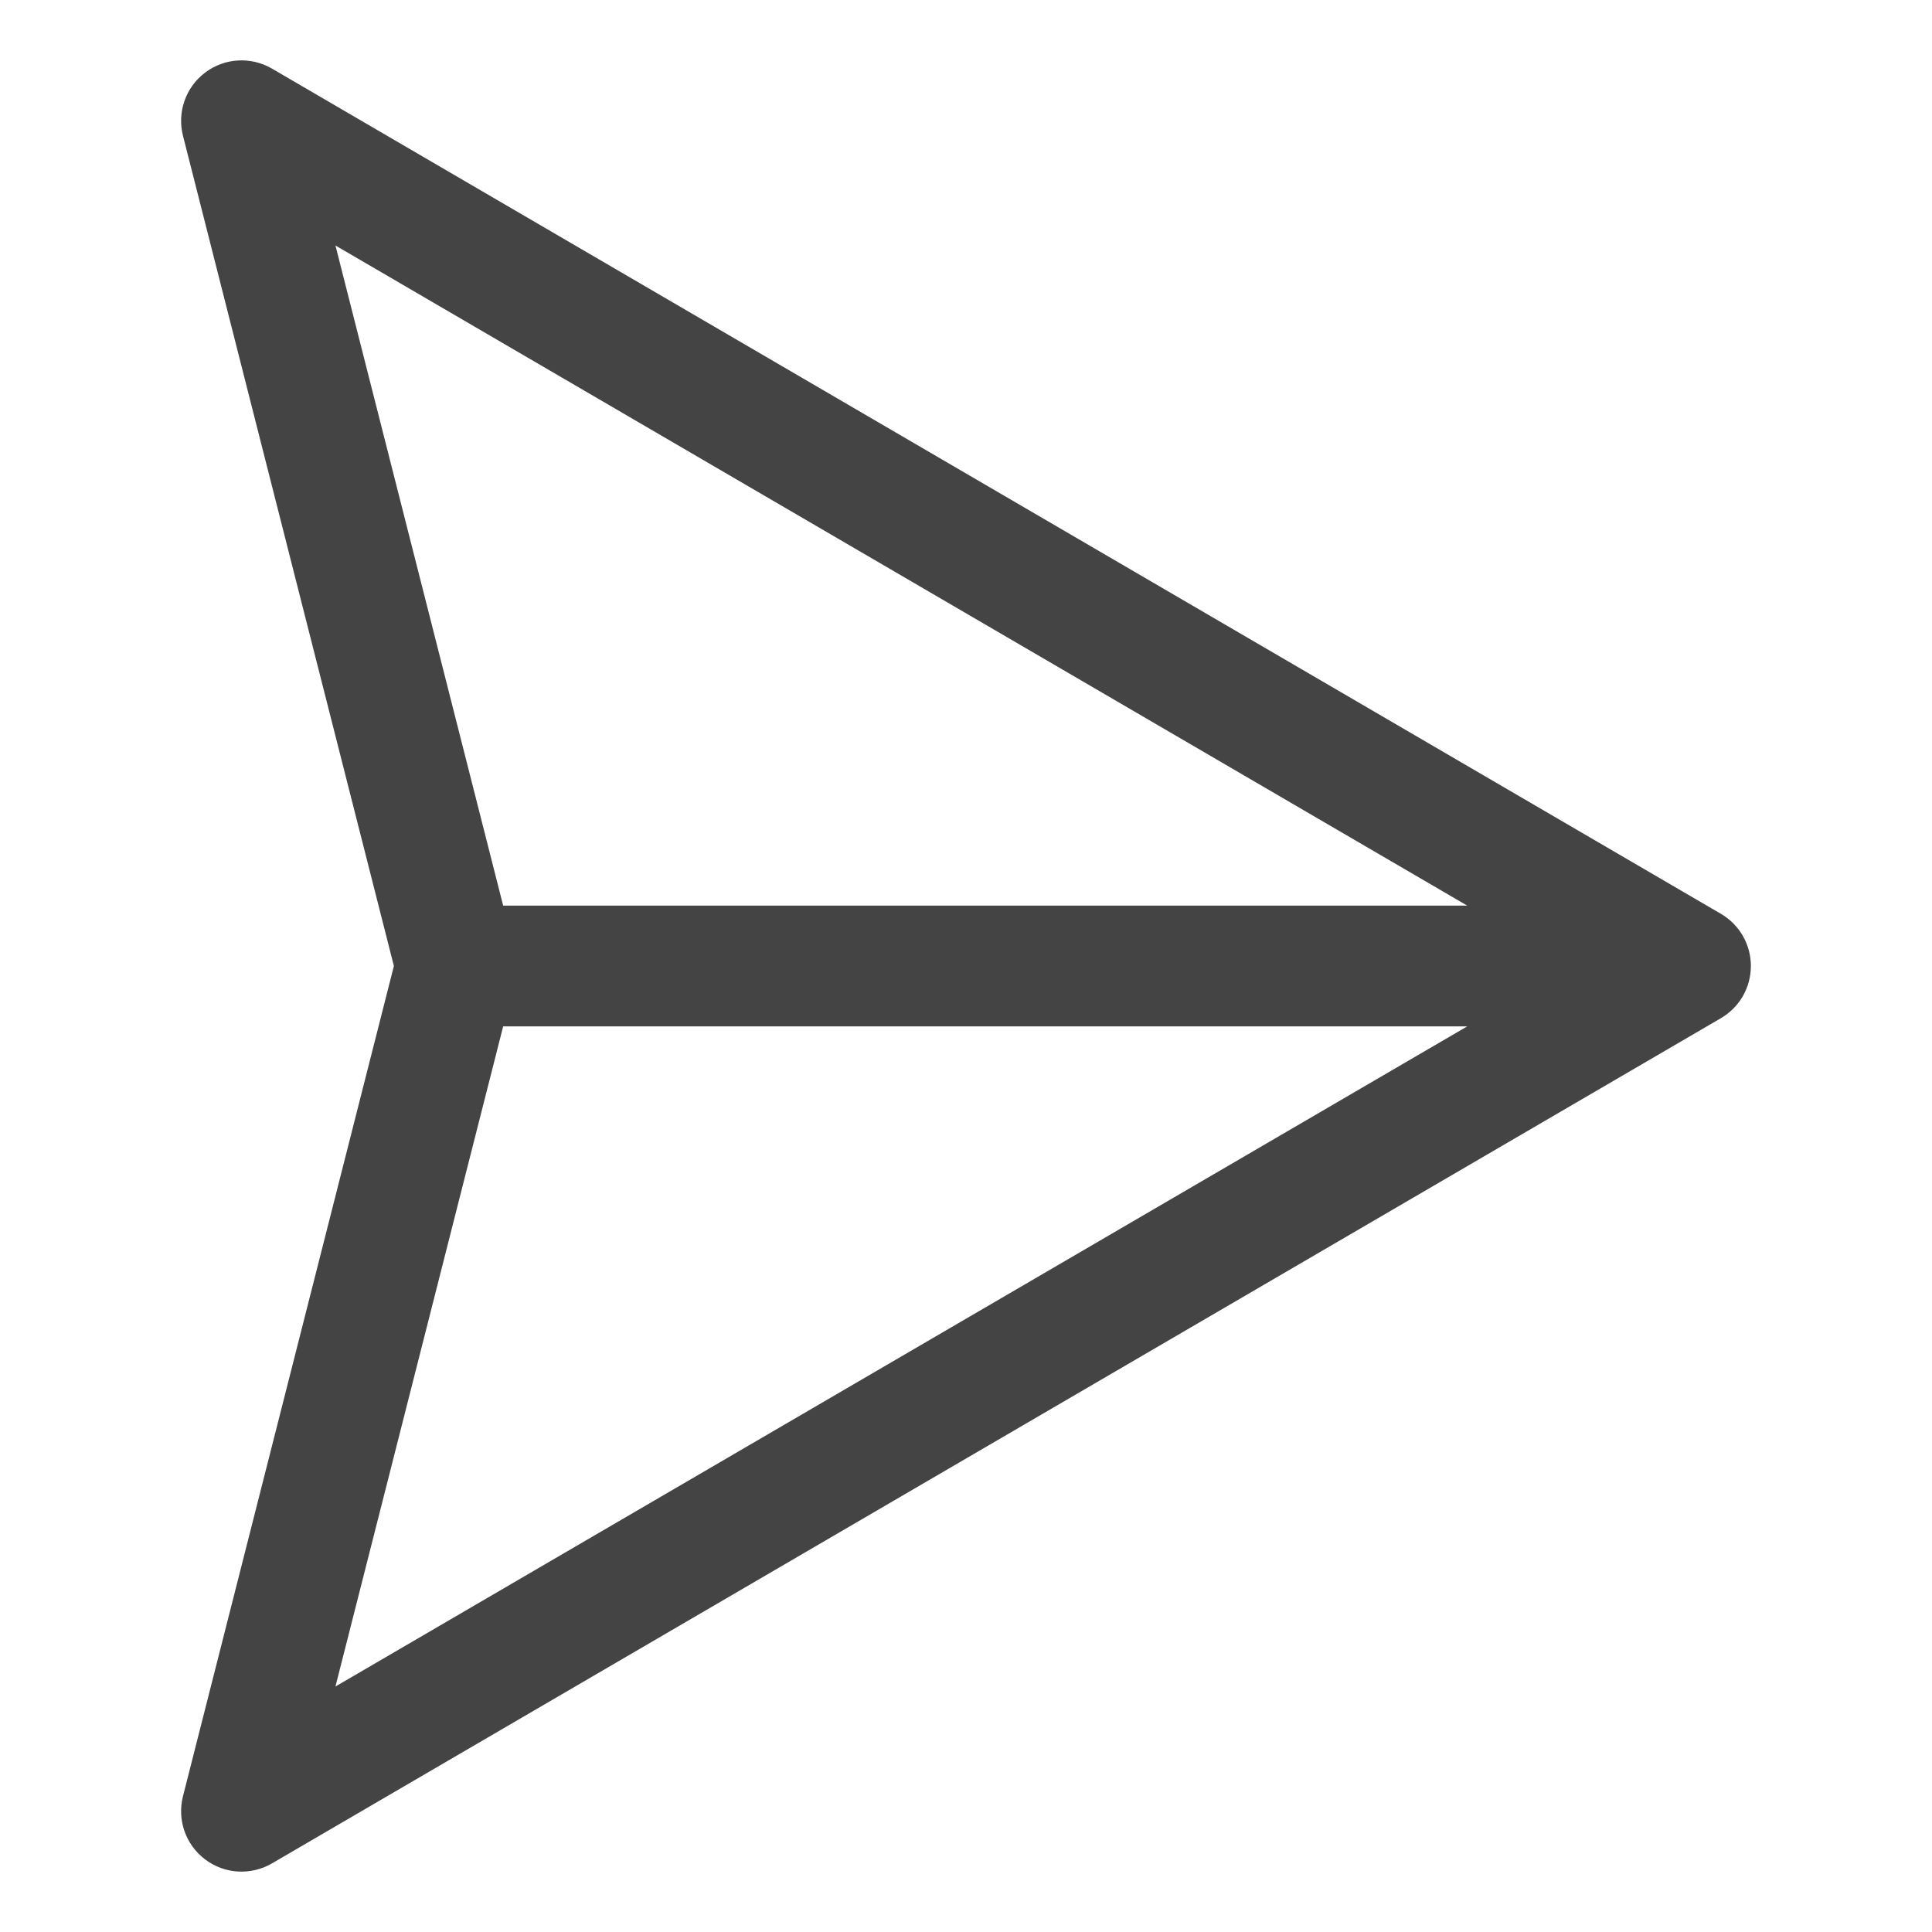
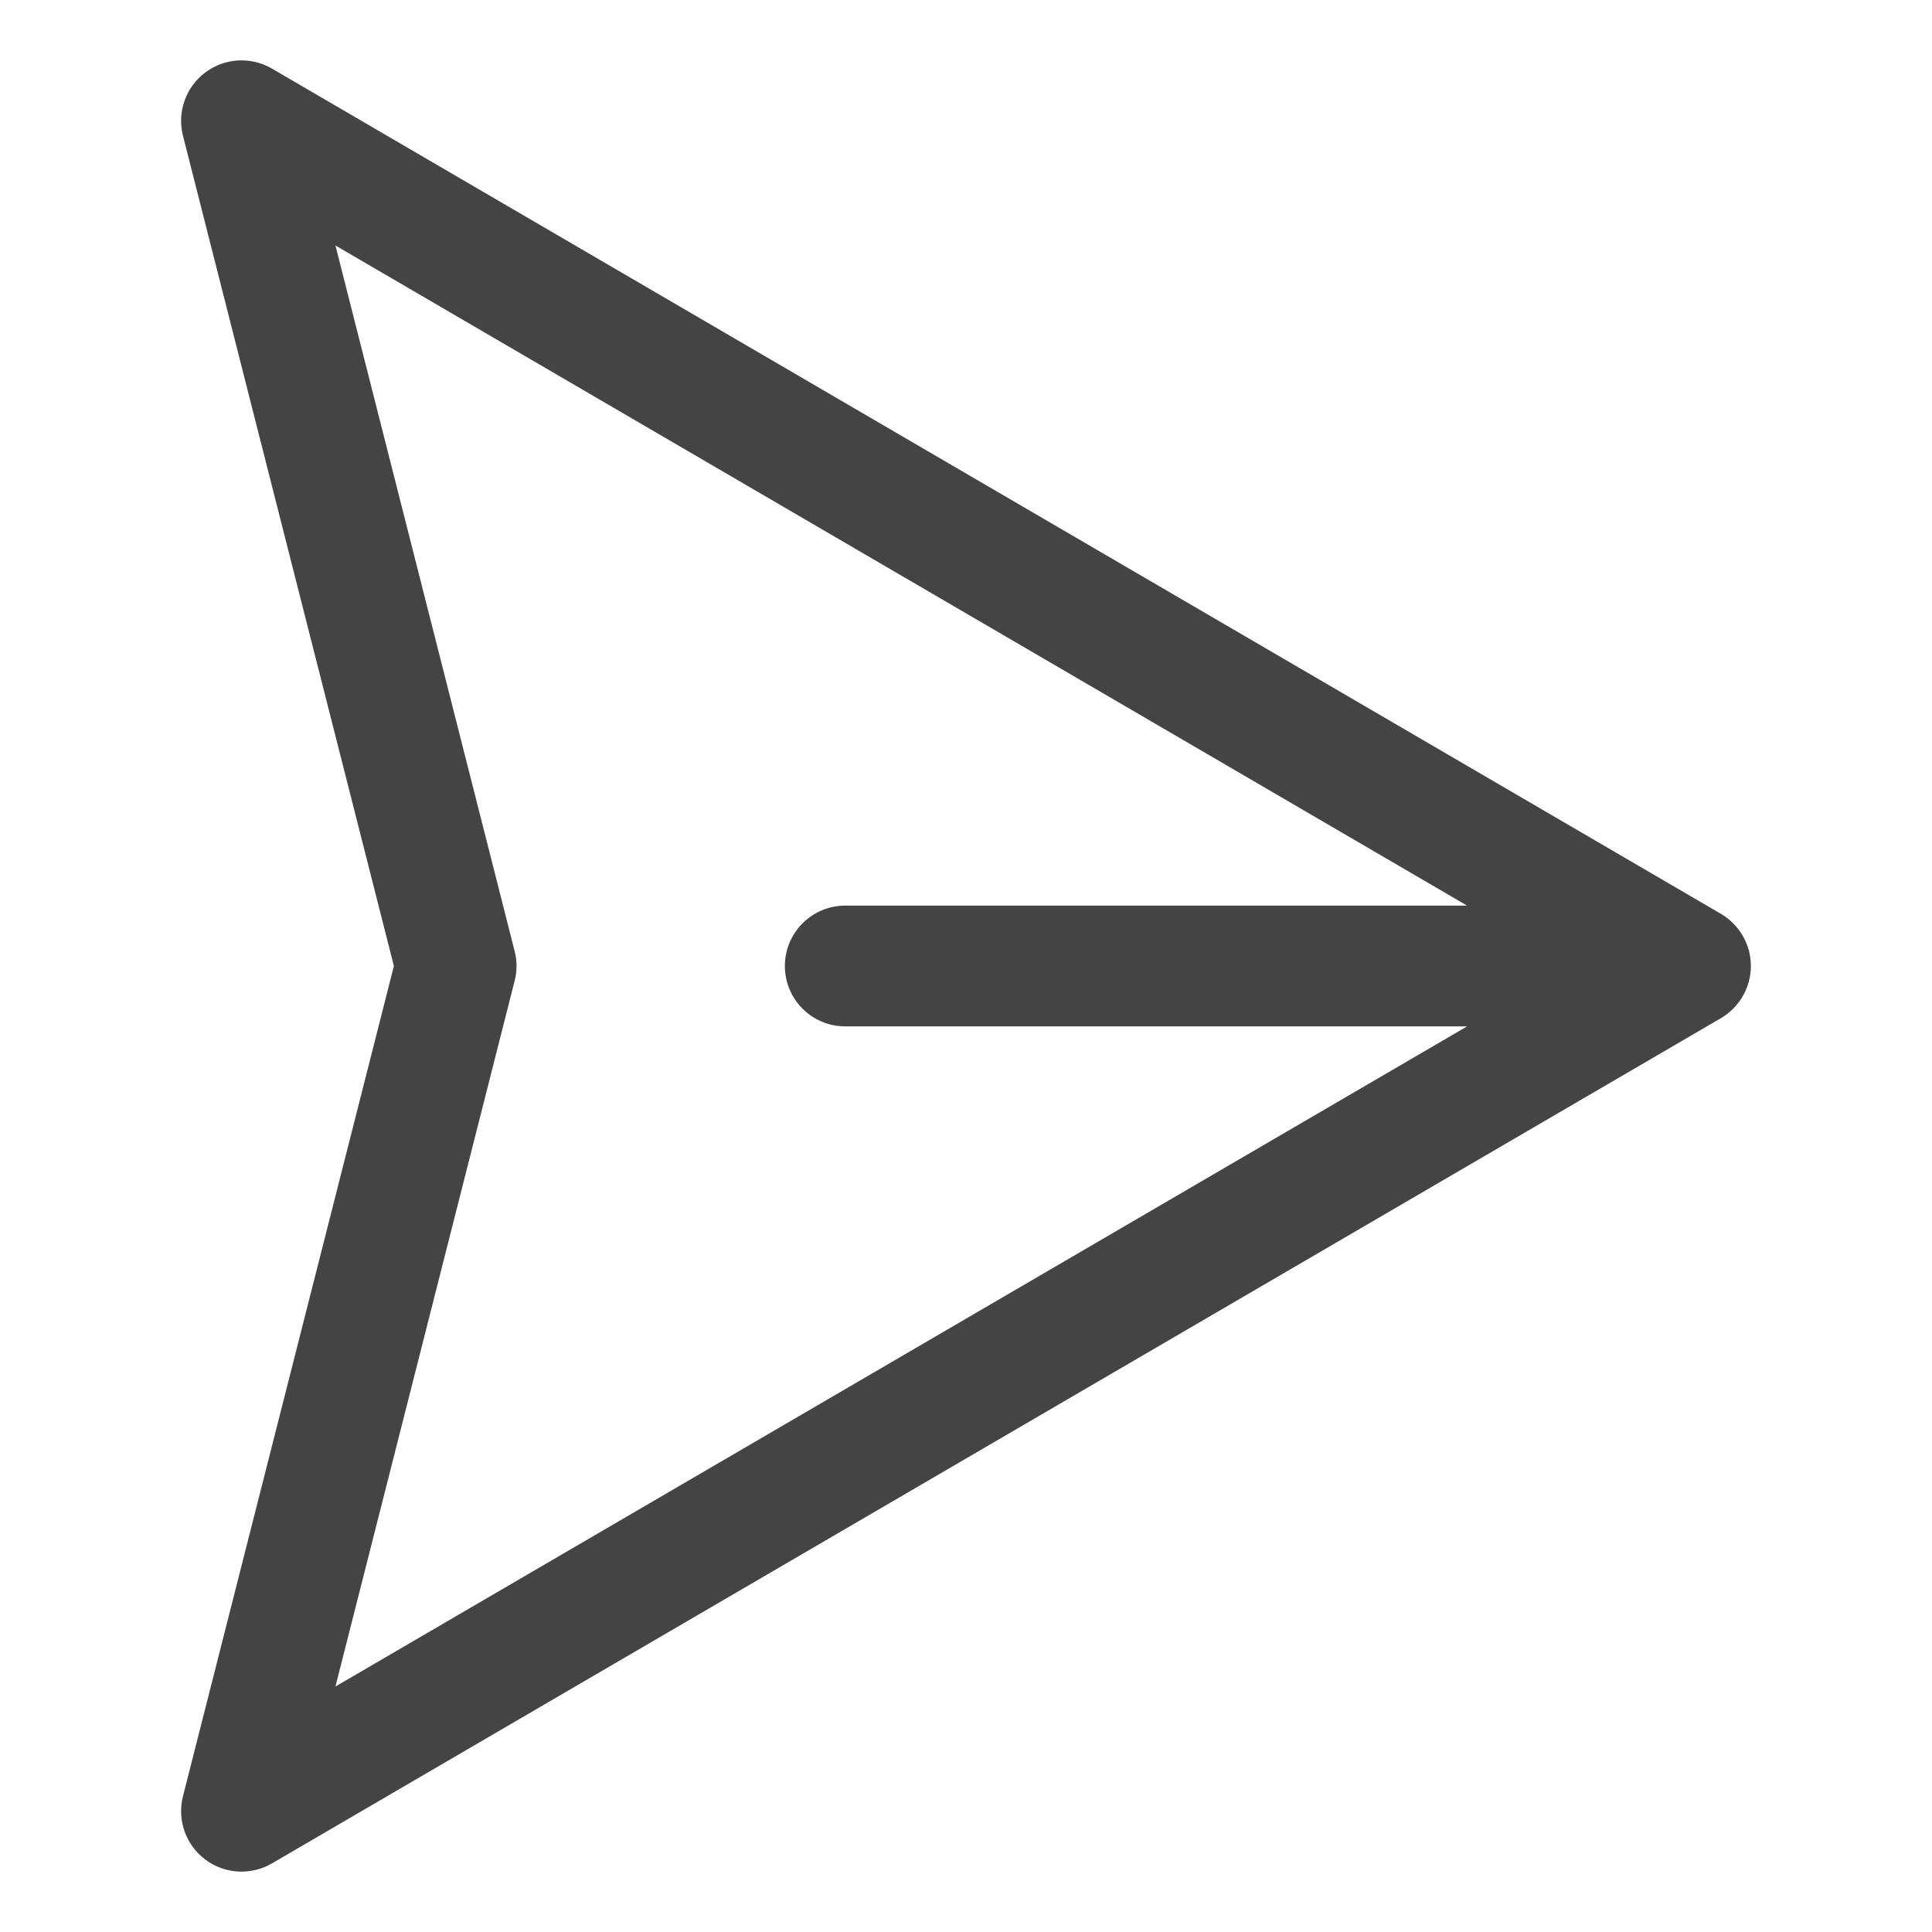
<svg xmlns="http://www.w3.org/2000/svg" width="16" height="16" viewBox="0 0 16 16" fill="none">
-   <path fill-rule="evenodd" clip-rule="evenodd" d="M1.699 0.601C1.86 0.479 2.078 0.467 2.252 0.568L14.252 7.568C14.406 7.658 14.5 7.822 14.5 8C14.5 8.178 14.406 8.342 14.252 8.432L2.252 15.432C2.078 15.533 1.86 15.521 1.699 15.399C1.538 15.278 1.466 15.072 1.515 14.877L3.262 8L1.515 1.123C1.466 0.928 1.538 0.722 1.699 0.601ZM4.167 8.5L2.778 13.967L12.151 8.5H4.167ZM12.151 7.5H4.167L2.778 2.033L12.151 7.5Z" fill="#444444" />
+   <path fill-rule="evenodd" clip-rule="evenodd" d="M1.699 0.601C1.86 0.479 2.078 0.467 2.252 0.568L14.252 7.568C14.405 7.658 14.5 7.822 14.5 8C14.5 8.178 14.405 8.342 14.252 8.432L2.252 15.432C2.078 15.533 1.86 15.521 1.699 15.399C1.538 15.278 1.466 15.072 1.515 14.877L3.262 8L1.515 1.123C1.466 0.928 1.538 0.722 1.699 0.601ZM2.778 2.033L4.262 7.877C4.283 7.958 4.283 8.042 4.262 8.123L2.778 13.967L12.15 8.5H7C6.724 8.5 6.5 8.276 6.5 8C6.5 7.724 6.724 7.5 7 7.5H12.15L2.778 2.033Z" fill="#444444" />
</svg>
